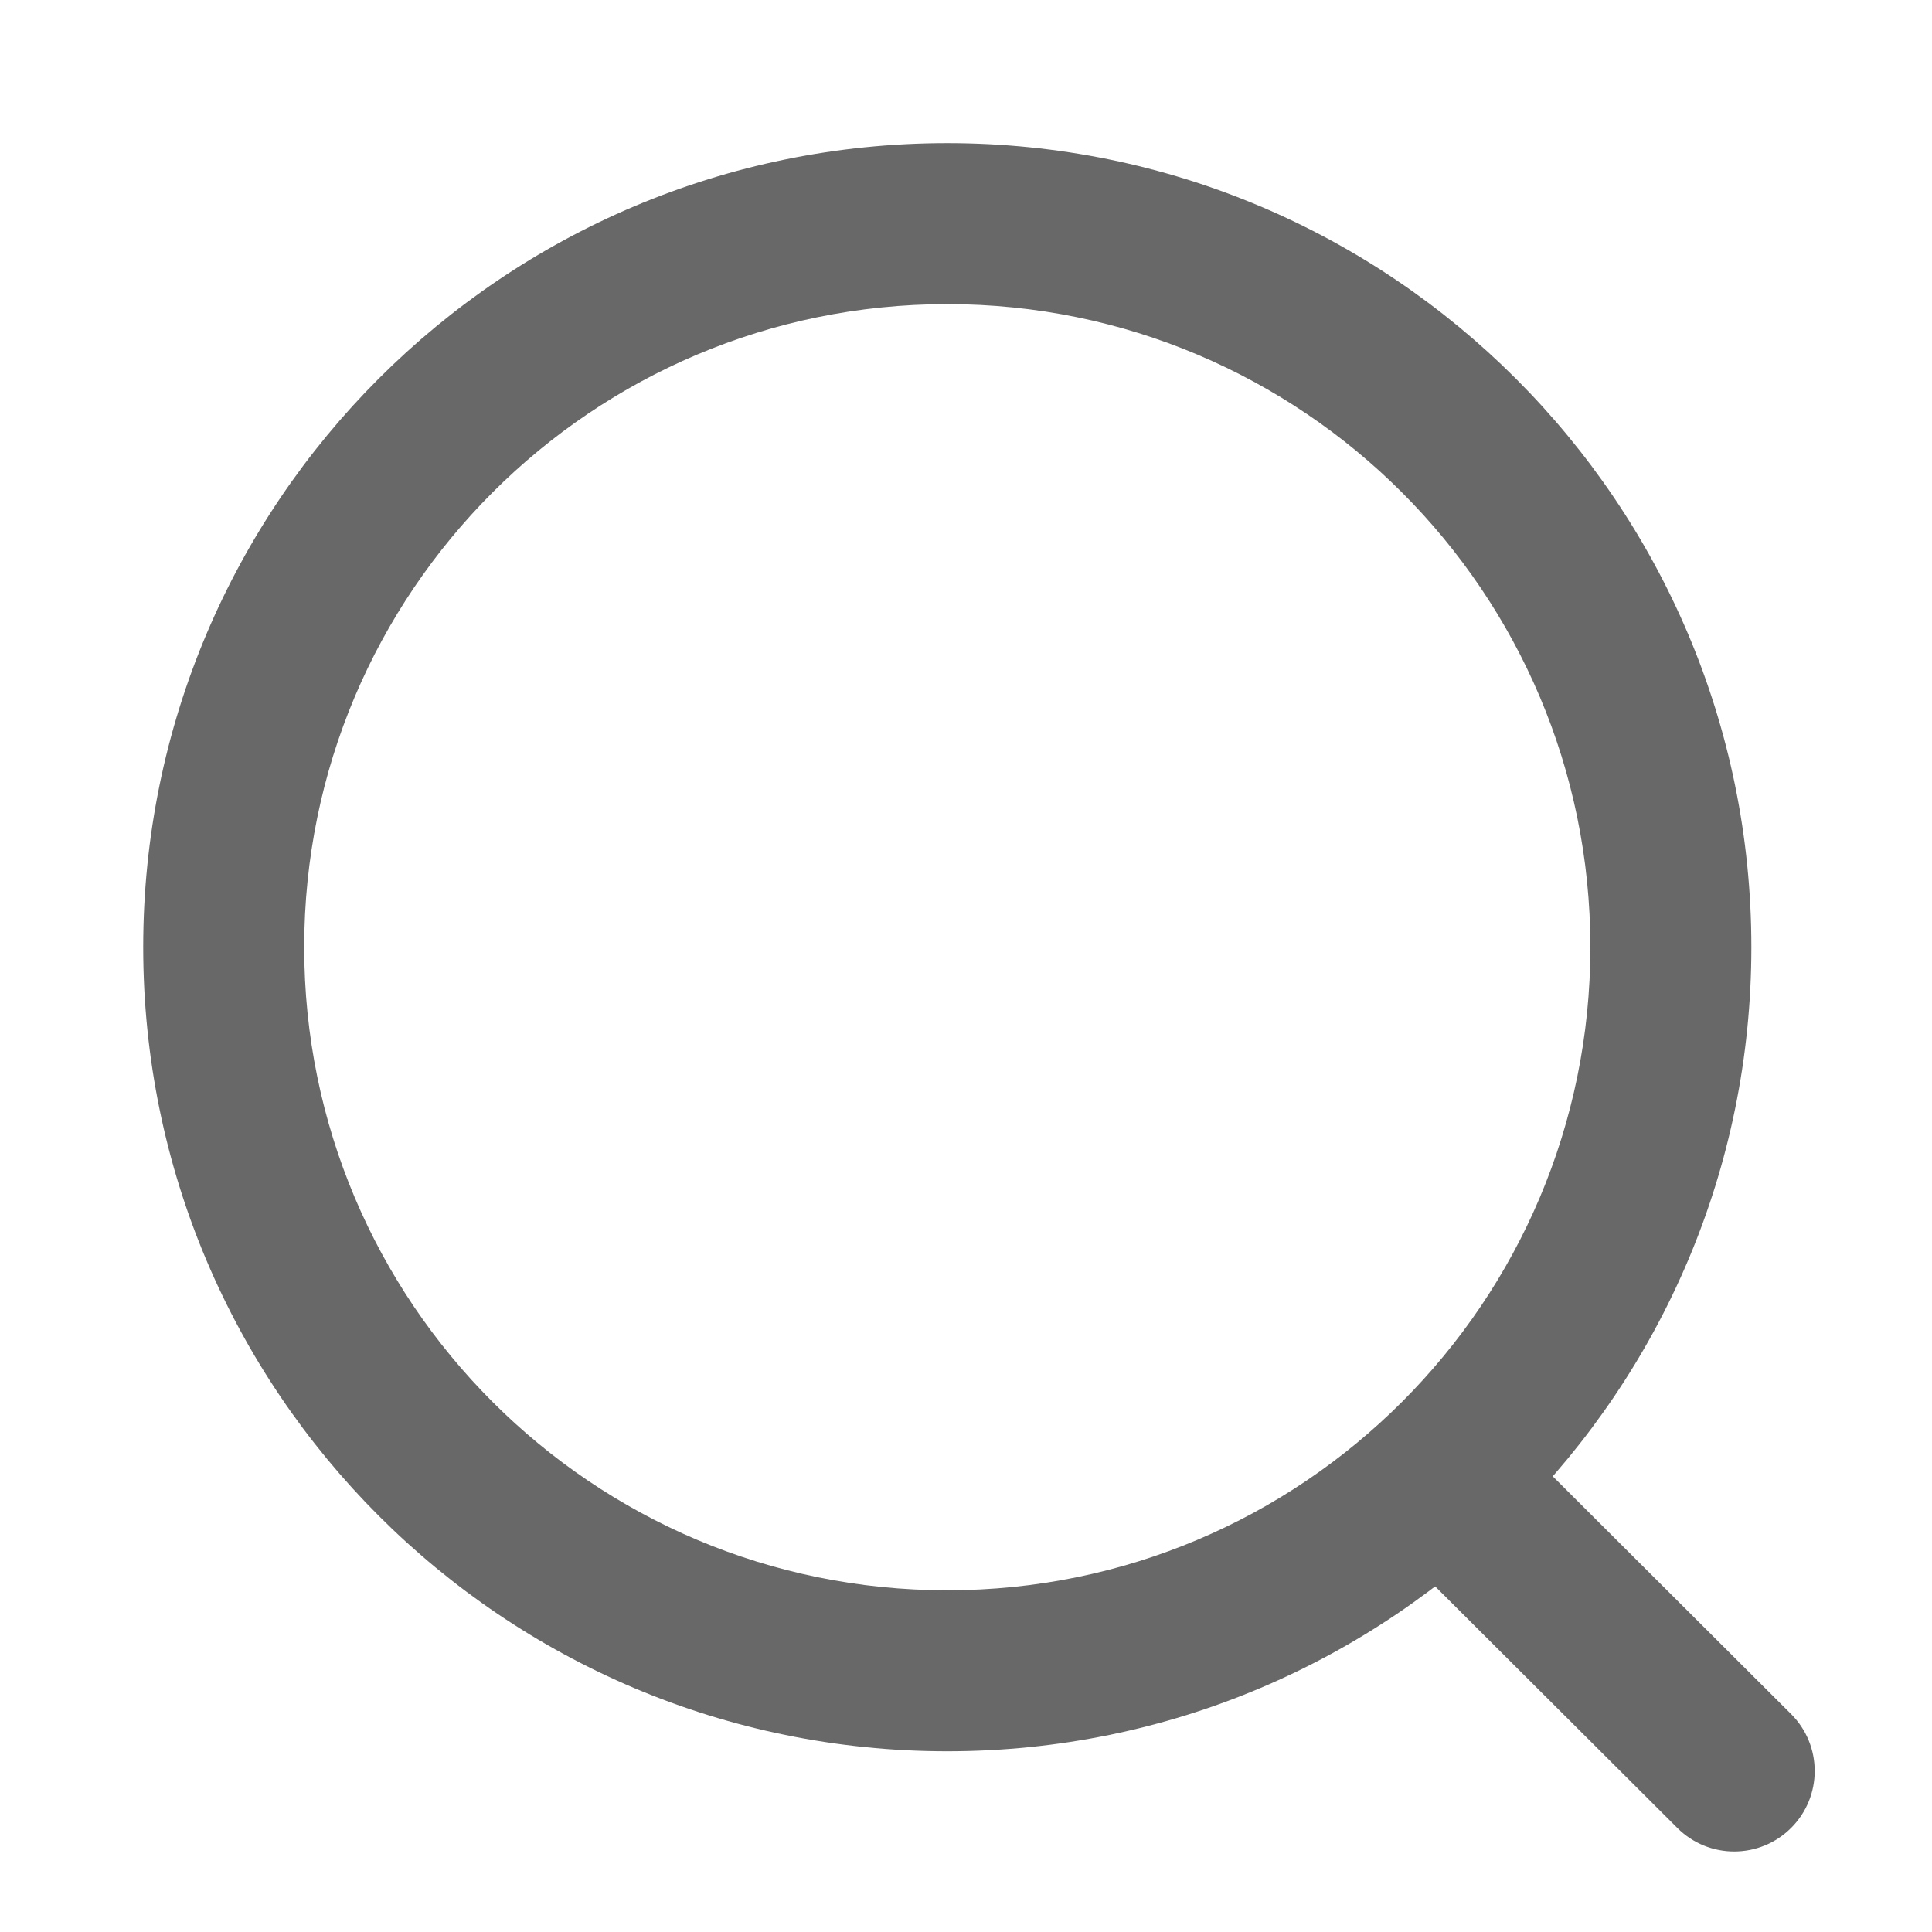
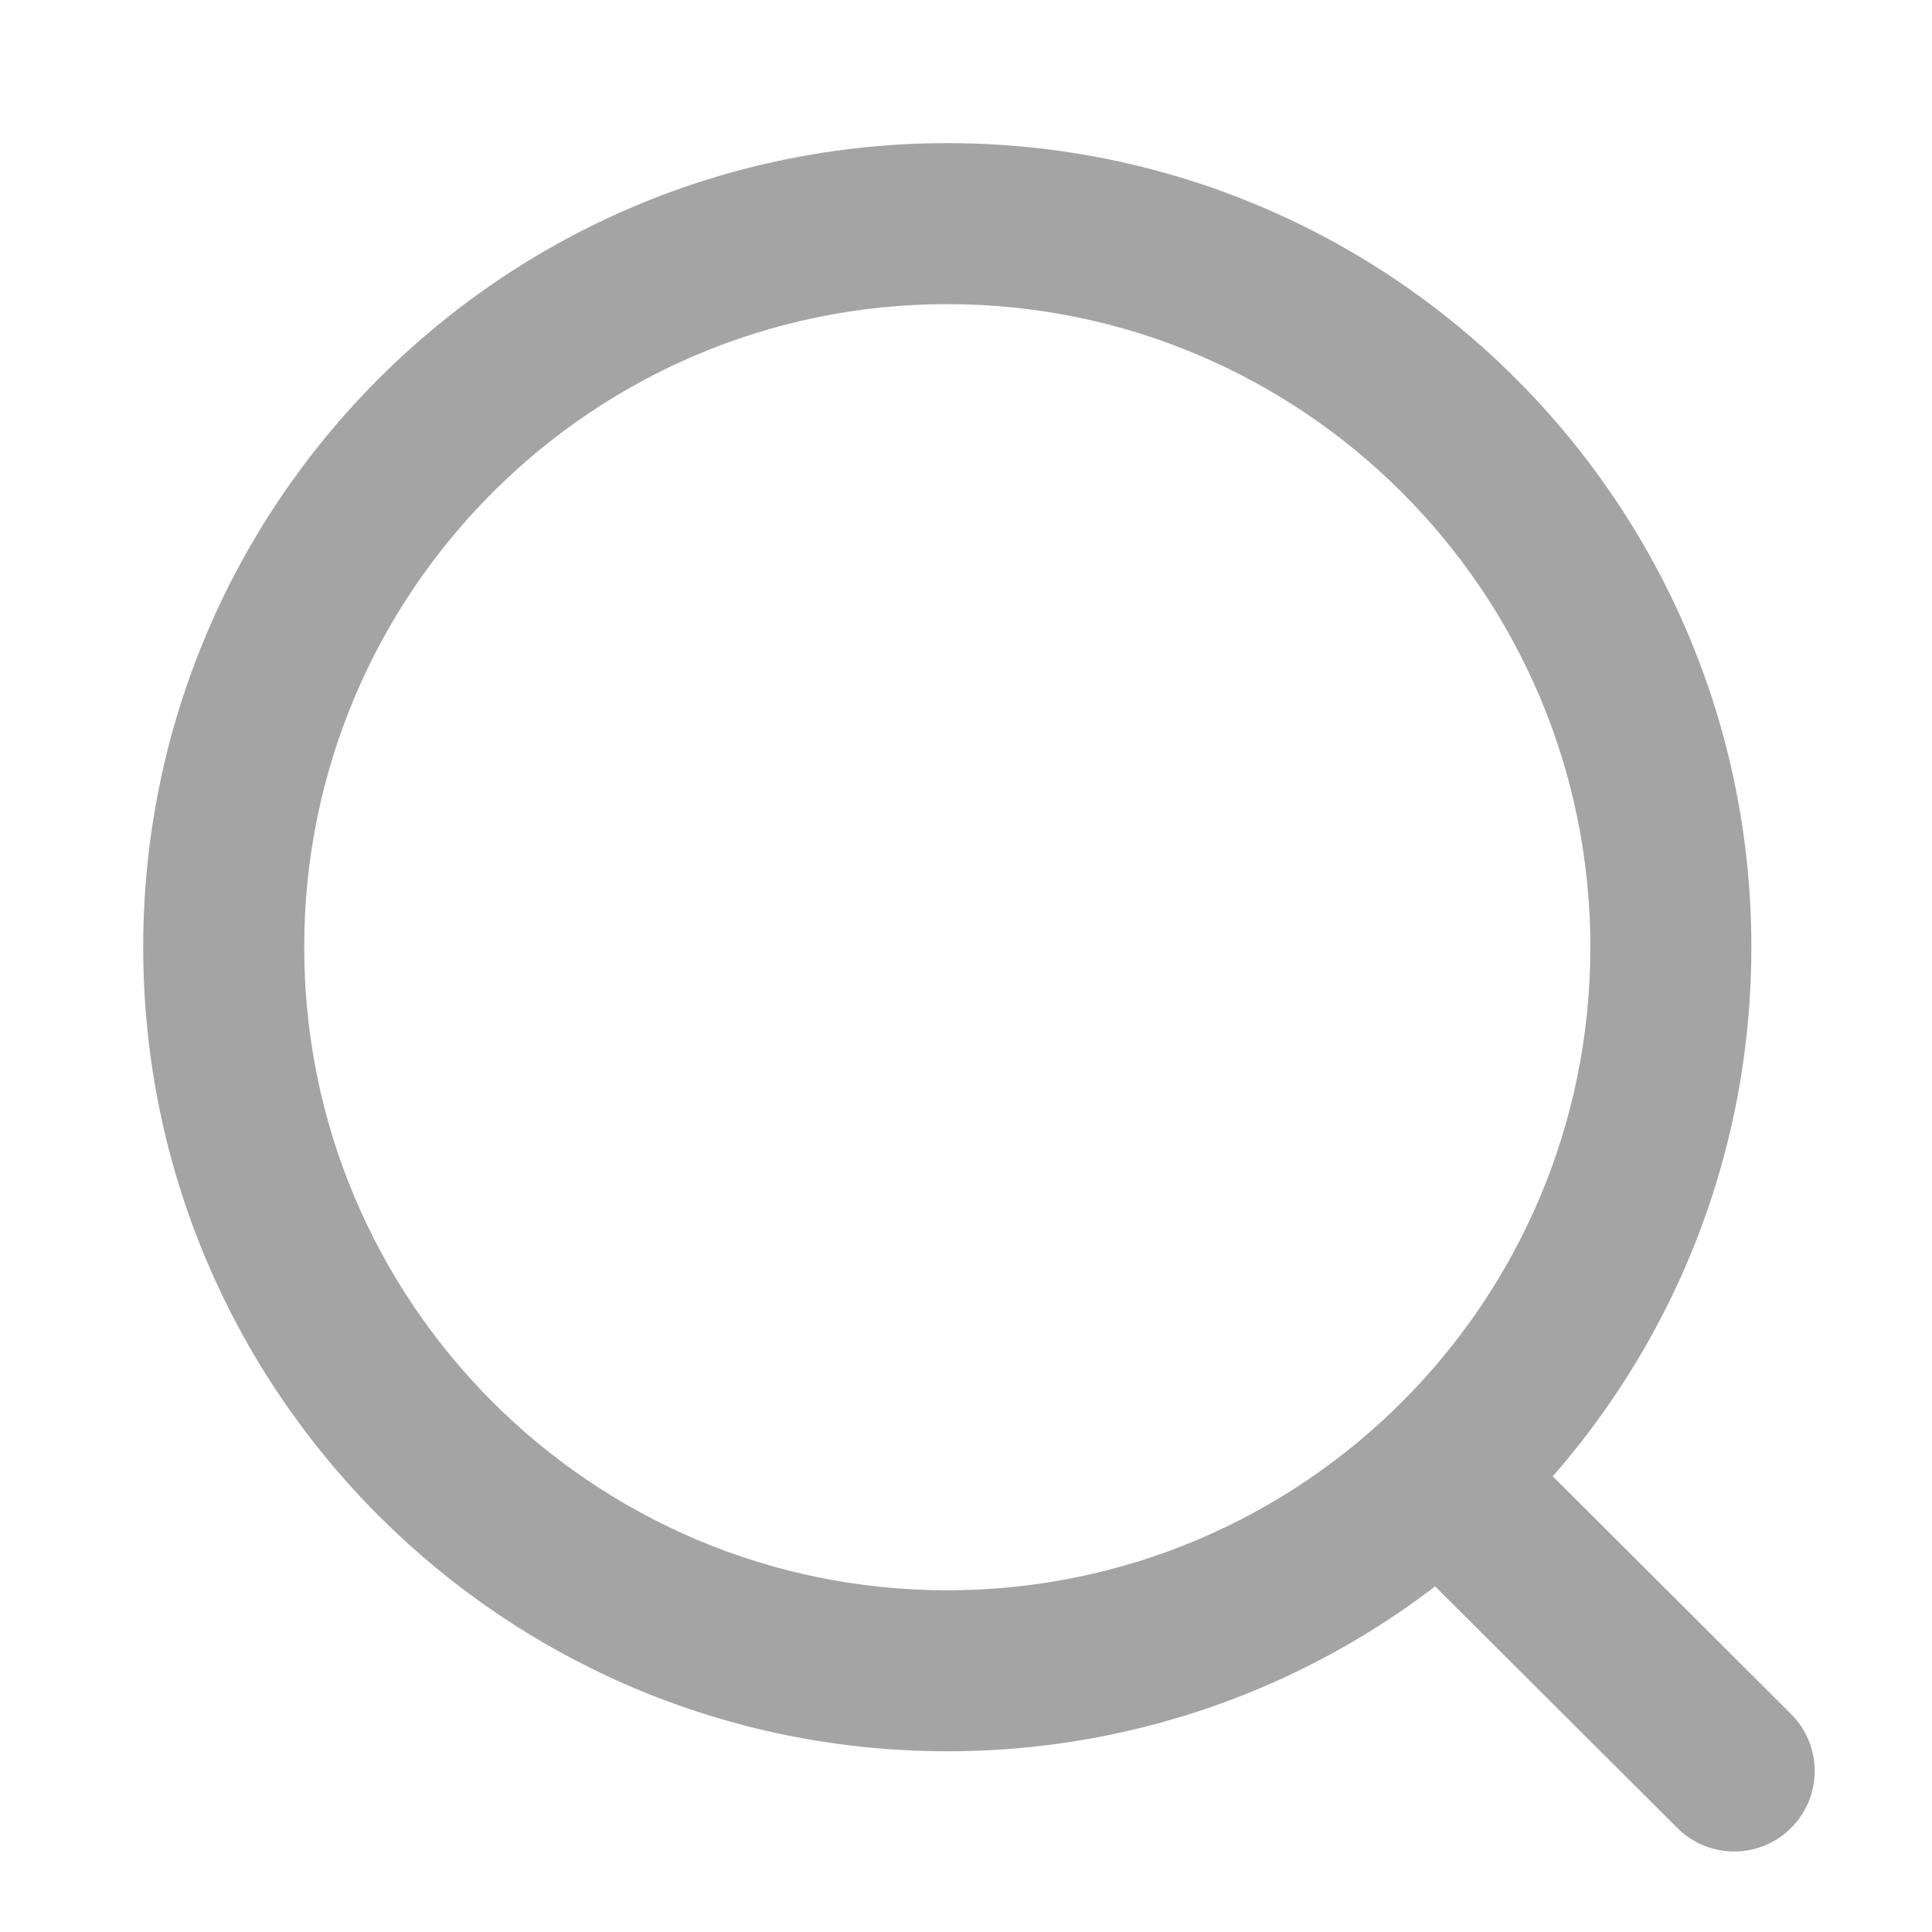
<svg xmlns="http://www.w3.org/2000/svg" width="24" height="24" viewBox="0 0 24 24" fill="none">
-   <path fill-rule="evenodd" clip-rule="evenodd" d="M11.767 3.778C7.355 3.778 3.779 7.354 3.779 11.766C3.779 16.178 7.355 19.755 11.767 19.755C16.179 19.755 19.756 16.178 19.756 11.766C19.756 7.354 16.179 3.778 11.767 3.778ZM1.779 11.766C1.779 6.25 6.251 1.778 11.767 1.778C17.284 1.778 21.756 6.25 21.756 11.766C21.756 17.283 17.284 21.755 11.767 21.755C6.251 21.755 1.779 17.283 1.779 11.766Z" fill="#686868" />
-   <path fill-rule="evenodd" clip-rule="evenodd" d="M17.311 17.779C17.701 17.388 18.334 17.387 18.725 17.777L22.249 21.292C22.64 21.682 22.641 22.315 22.251 22.706C21.861 23.097 21.228 23.098 20.837 22.708L17.313 19.193C16.922 18.803 16.921 18.17 17.311 17.779Z" fill="#686868" />
+   <path fill-rule="evenodd" clip-rule="evenodd" d="M11.767 3.778C7.355 3.778 3.779 7.355 3.779 11.767C3.779 16.178 7.355 19.755 11.767 19.755C16.179 19.755 19.756 16.178 19.756 11.767C19.756 7.355 16.179 3.778 11.767 3.778ZM1.779 11.767C1.779 6.25 6.251 1.778 11.767 1.778C17.284 1.778 21.756 6.25 21.756 11.767C21.756 17.283 17.284 21.755 11.767 21.755C6.251 21.755 1.779 17.283 1.779 11.767Z" fill="#A4A4A4" />
+   <path fill-rule="evenodd" clip-rule="evenodd" d="M17.311 17.779C17.701 17.388 18.334 17.387 18.725 17.777L22.249 21.292C22.64 21.682 22.641 22.315 22.251 22.706C21.861 23.097 21.228 23.098 20.837 22.708L17.313 19.193C16.922 18.803 16.921 18.17 17.311 17.779Z" fill="#A4A4A4" />
</svg>
